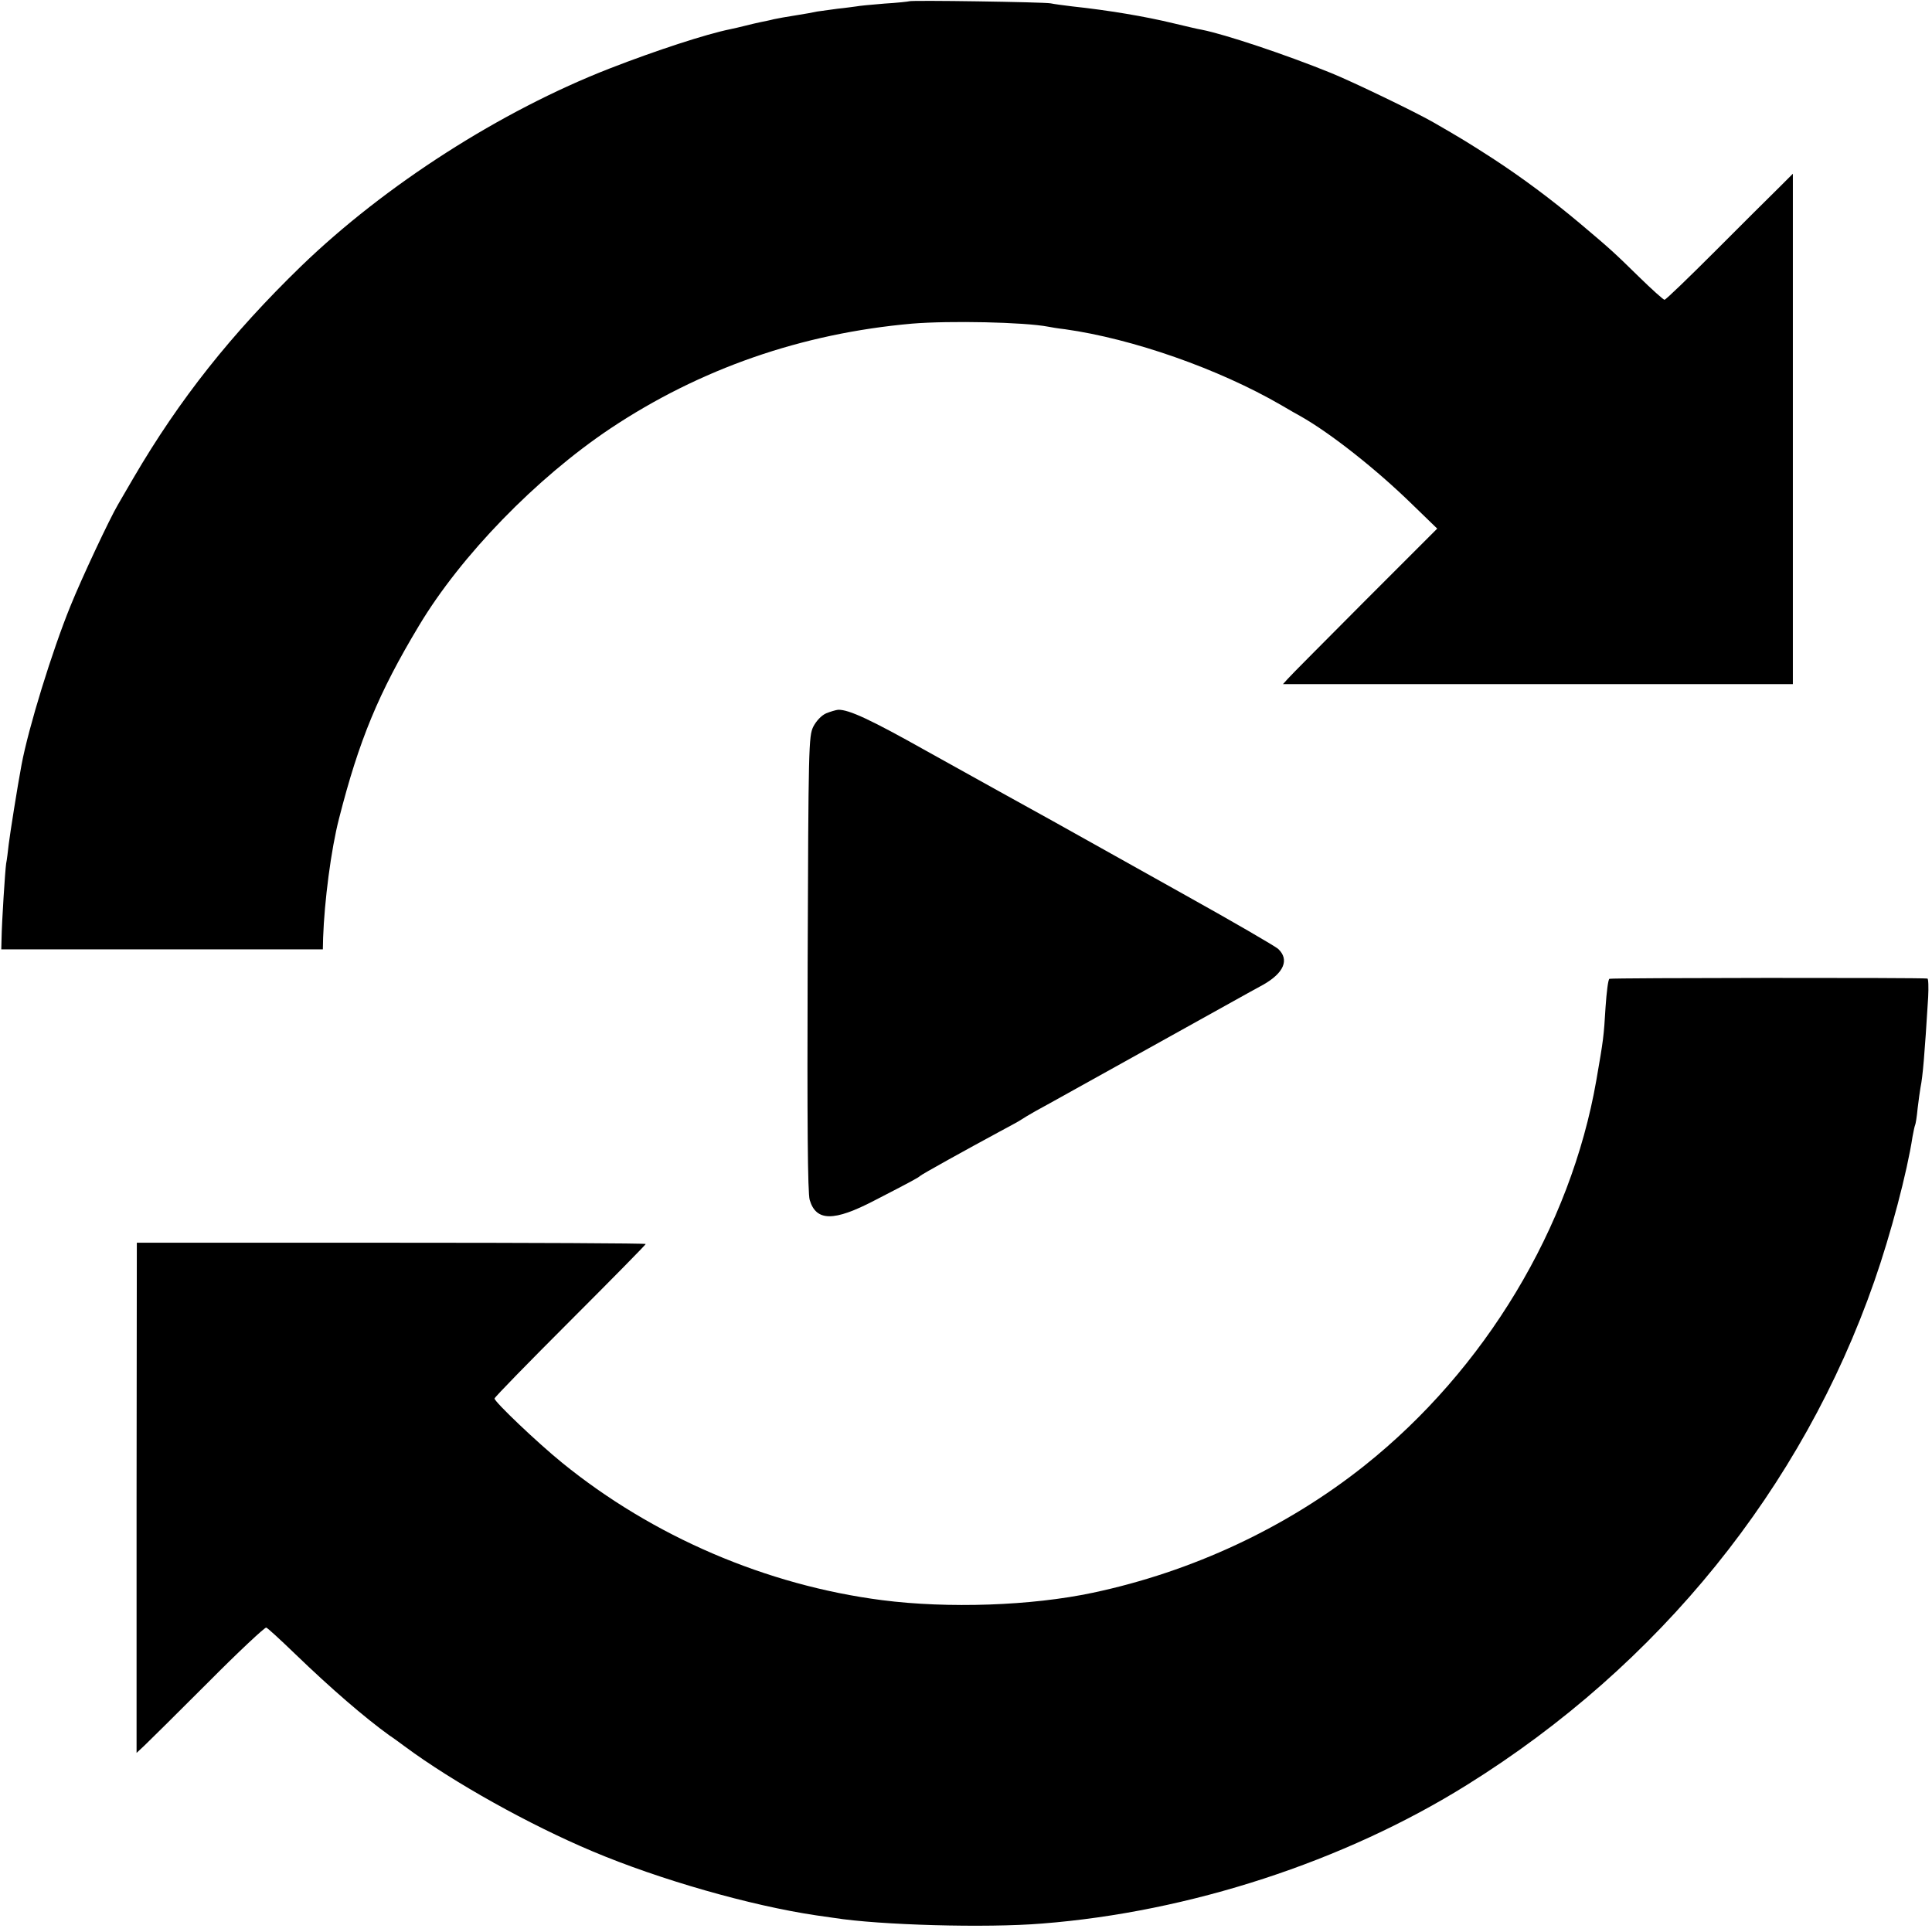
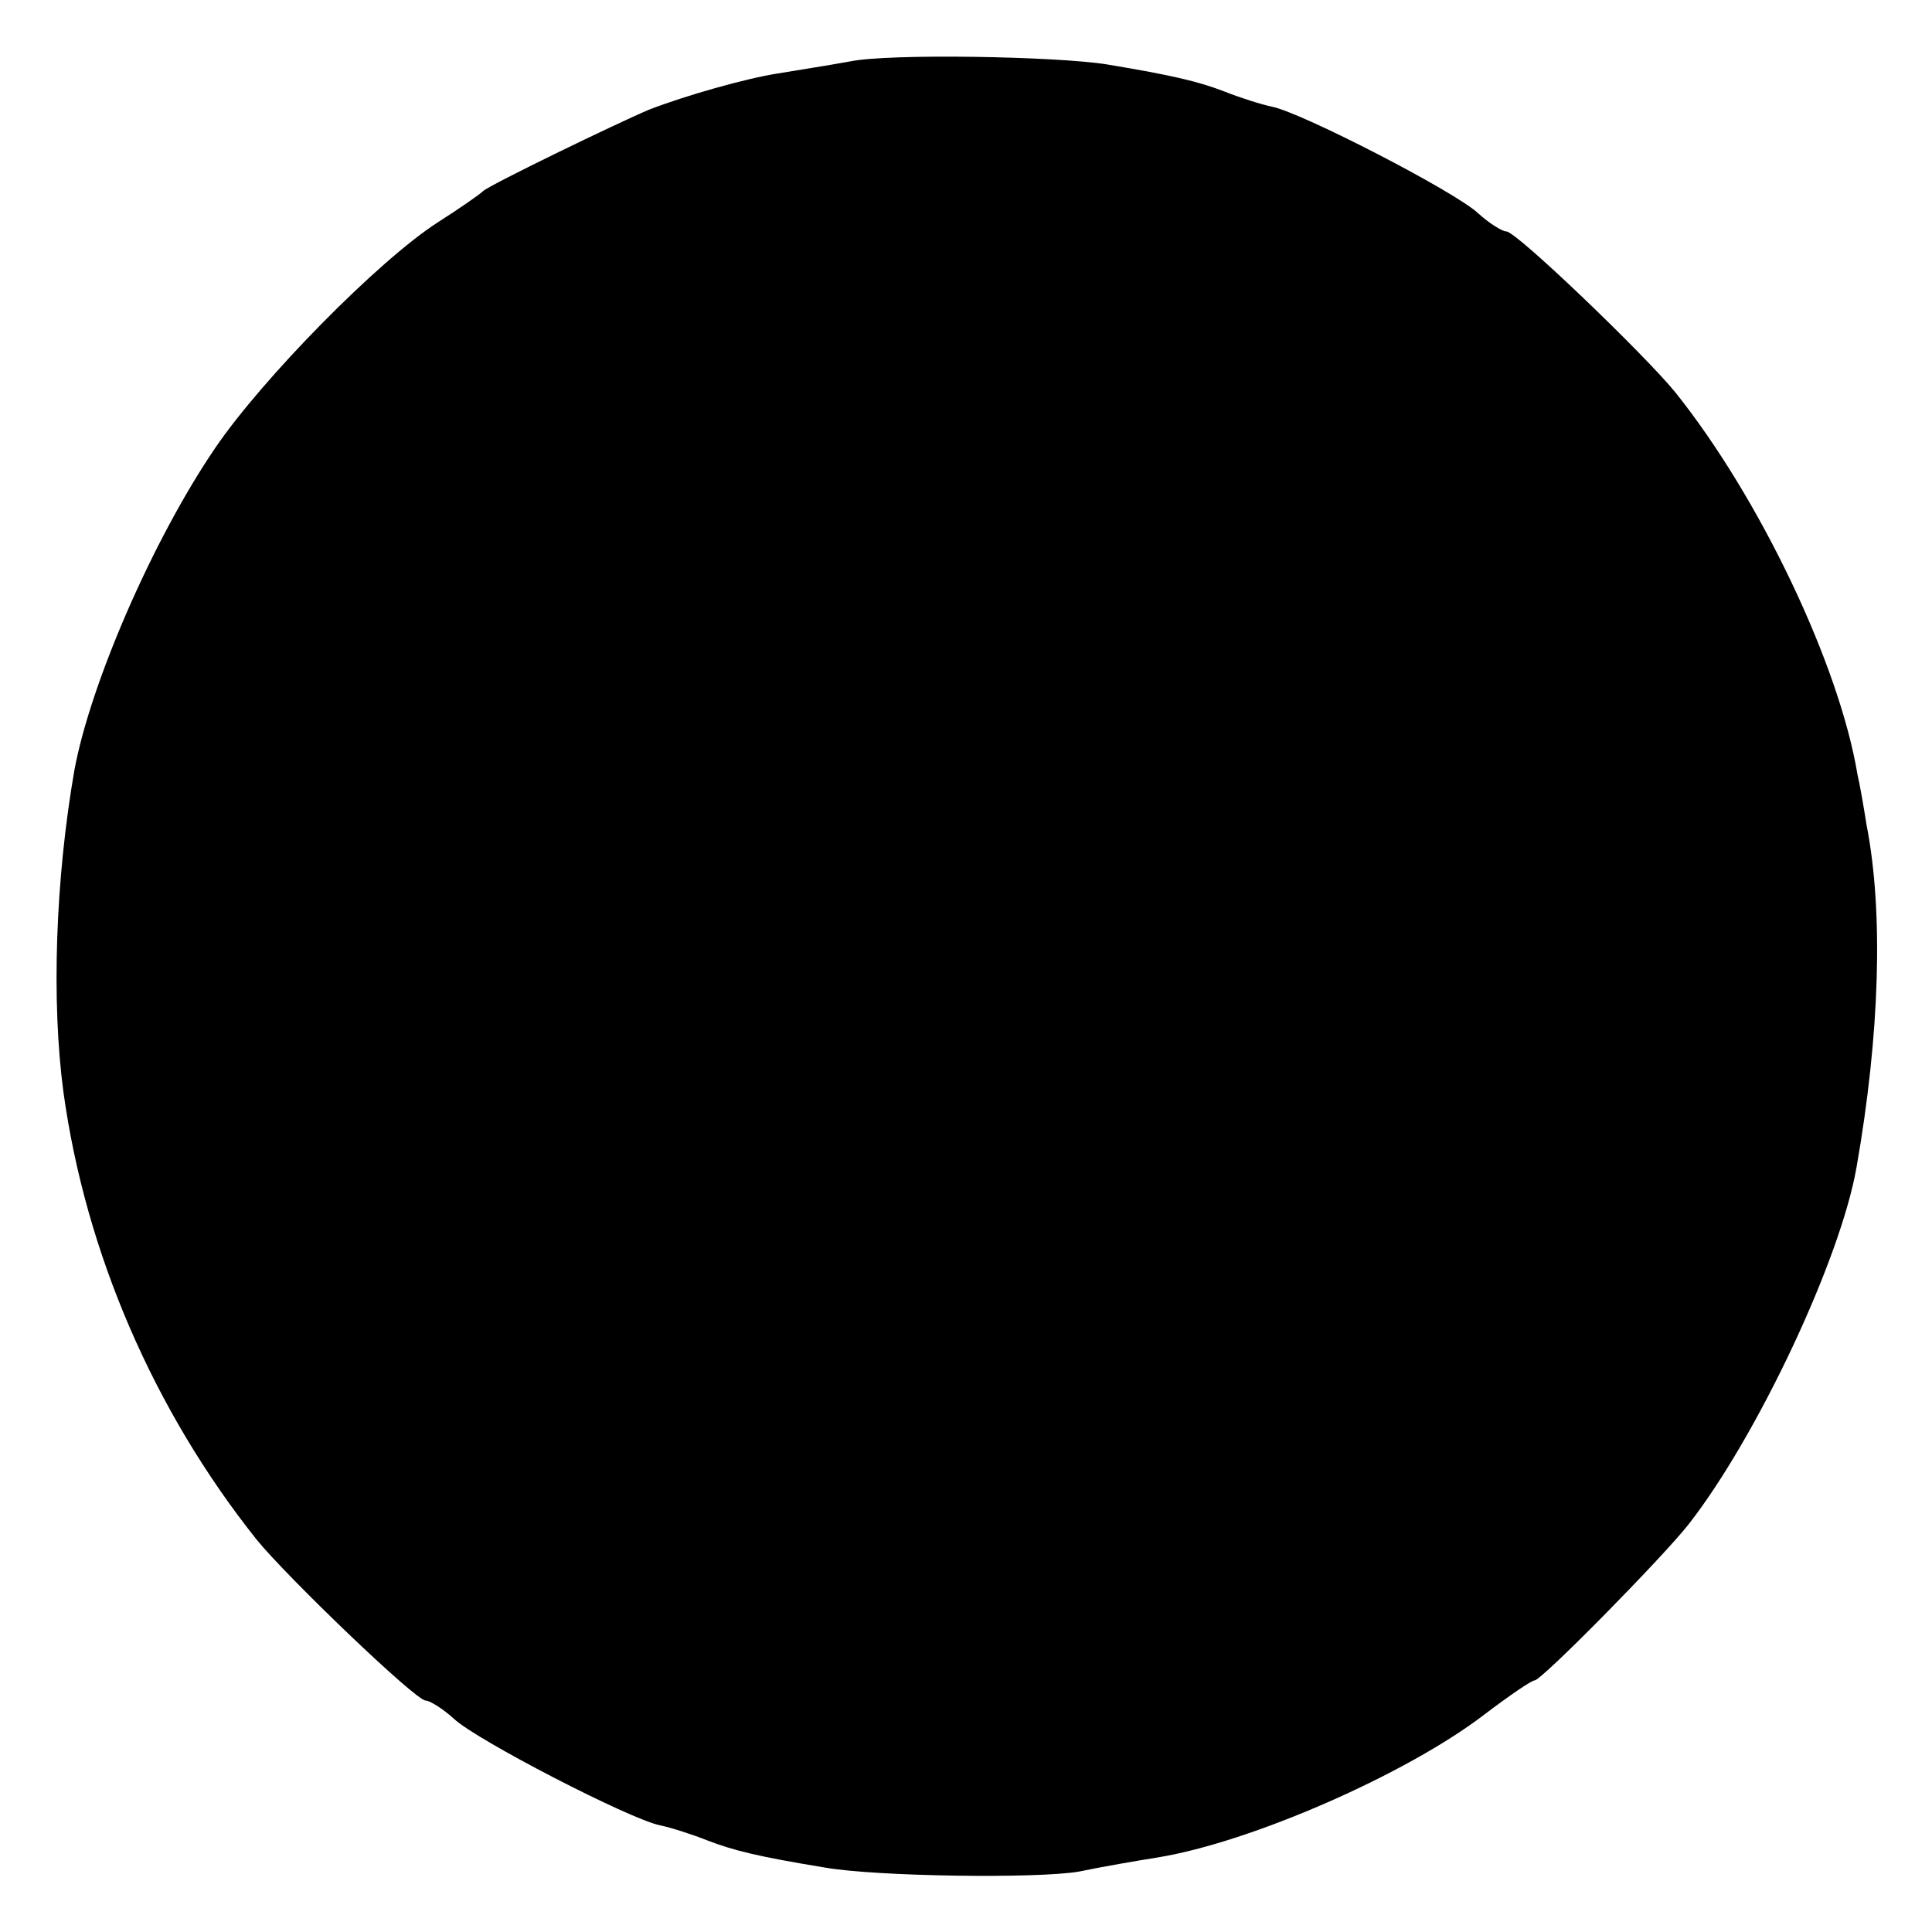
- <svg xmlns="http://www.w3.org/2000/svg" version="1.0" width="754pt" height="754pt" viewBox="0 0 754 754" preserveAspectRatio="xMidYMid meet">
-   <g transform="translate(0,754) scale(0.1,-0.1)" fill="#000000" stroke="none">
-     <path d="M3548 7535 c-2 -1 -45 -6 -96 -9 -51 -4 -101 -9 -110 -11 -9 -1 -42 -6 -73 -9 -31 -4 -67 -9 -80 -11 -13 -3 -51 -10 -84 -15 -33 -5 -71 -12 -85 -15 -14 -4 -36 -8 -50 -11 -14 -3 -41 -9 -60 -14 -19 -5 -46 -11 -60 -14 -94 -19 -290 -83 -470 -153 -426 -166 -877 -455 -1205 -772 -271 -263 -474 -518 -654 -826 -29 -49 -56 -97 -61 -105 -32 -54 -141 -286 -185 -395 -71 -174 -164 -475 -191 -620 -16 -85 -45 -269 -50 -310 -3 -27 -7 -61 -10 -75 -4 -27 -17 -228 -18 -295 l-1 -40 628 0 627 0 1 45 c5 143 31 345 62 465 78 306 154 490 312 753 164 274 458 576 746 769 351 234 748 372 1179 410 146 12 437 6 531 -12 9 -2 39 -7 66 -10 263 -37 598 -154 843 -296 30 -18 64 -37 75 -43 117 -66 297 -208 437 -345 l97 -94 -282 -282 c-155 -156 -291 -292 -301 -304 l-19 -21 995 0 995 0 0 996 0 996 -54 -54 c-30 -29 -141 -140 -246 -245 -106 -106 -196 -193 -201 -193 -4 0 -49 40 -100 90 -98 96 -110 107 -231 209 -111 93 -222 176 -340 253 -90 58 -122 78 -230 140 -67 39 -316 159 -400 193 -177 72 -414 151 -505 169 -14 2 -63 14 -110 25 -111 27 -255 51 -395 66 -33 4 -71 9 -85 12 -26 5 -547 13 -552 8z" />
-     <path d="M3224 4756 c-18 -8 -38 -29 -50 -52 -18 -37 -19 -75 -22 -924 -2 -622 0 -896 8 -923 25 -84 94 -85 253 -2 140 72 171 89 177 95 5 6 184 105 310 173 41 22 80 43 85 47 6 4 30 19 55 33 25 13 225 125 445 247 220 122 420 234 445 247 81 46 103 98 58 140 -13 11 -176 106 -363 210 -187 105 -419 234 -515 288 -96 53 -193 107 -215 119 -22 12 -148 82 -279 155 -219 123 -303 162 -345 161 -9 -1 -30 -7 -47 -14z" />
-     <path d="M6281 3720 c-5 -3 -11 -52 -15 -110 -7 -116 -8 -125 -36 -286 -100 -574 -435 -1130 -905 -1504 -304 -242 -673 -414 -1060 -496 -240 -51 -565 -62 -822 -29 -451 58 -895 248 -1250 537 -96 78 -263 237 -263 250 0 5 133 141 295 303 162 162 295 297 295 300 0 3 -447 5 -993 5 l-993 0 -1 -995 0 -996 30 28 c16 15 128 126 248 246 120 121 223 217 228 215 5 -1 56 -48 113 -103 141 -136 271 -248 368 -318 14 -9 41 -29 60 -43 189 -140 487 -306 732 -409 263 -111 617 -212 873 -250 22 -3 54 -8 70 -10 176 -28 593 -40 812 -22 575 45 1179 242 1658 541 750 467 1309 1159 1590 1966 64 183 128 426 149 564 4 21 8 41 10 45 2 3 7 33 10 66 4 33 9 69 11 80 9 44 16 125 30 353 2 39 1 73 -3 73 -23 4 -1235 3 -1241 -1z" />
+ <svg xmlns="http://www.w3.org/2000/svg" version="1.0" width="192pt" height="192pt" viewBox="0 0 192 192" preserveAspectRatio="xMidYMid meet">
+   <g transform="translate(0,192) scale(0.1,-0.1)" fill="#000000" stroke="none">
+     <path d="M845 1859 c-22 -4 -54 -9 -72 -12 -32 -5 -92 -22 -128 -36 -31 -13 -159 -75 -165 -81 -3 -3 -23 -17 -45 -31 -59 -38 -174 -155 -221 -224 -62 -91 -124 -234 -140 -320 -19 -109 -23 -230 -11 -320 22 -160 90 -317 192 -445 30 -37 158 -160 168 -160 4 0 17 -8 28 -18 22 -21 175 -100 205 -106 10 -2 32 -9 47 -15 26 -10 50 -16 117 -27 52 -9 211 -11 252 -4 24 5 59 11 78 14 93 15 248 83 325 142 25 19 47 34 50 34 7 0 127 122 153 155 68 87 151 263 167 355 23 131 27 253 10 340 -3 19 -7 42 -9 50 -18 109 -97 275 -181 380 -30 37 -158 160 -168 160 -4 0 -17 8 -28 18 -22 21 -175 100 -205 106 -10 2 -32 9 -47 15 -26 10 -51 16 -117 27 -50 8 -216 11 -255 3z" />
  </g>
</svg>
